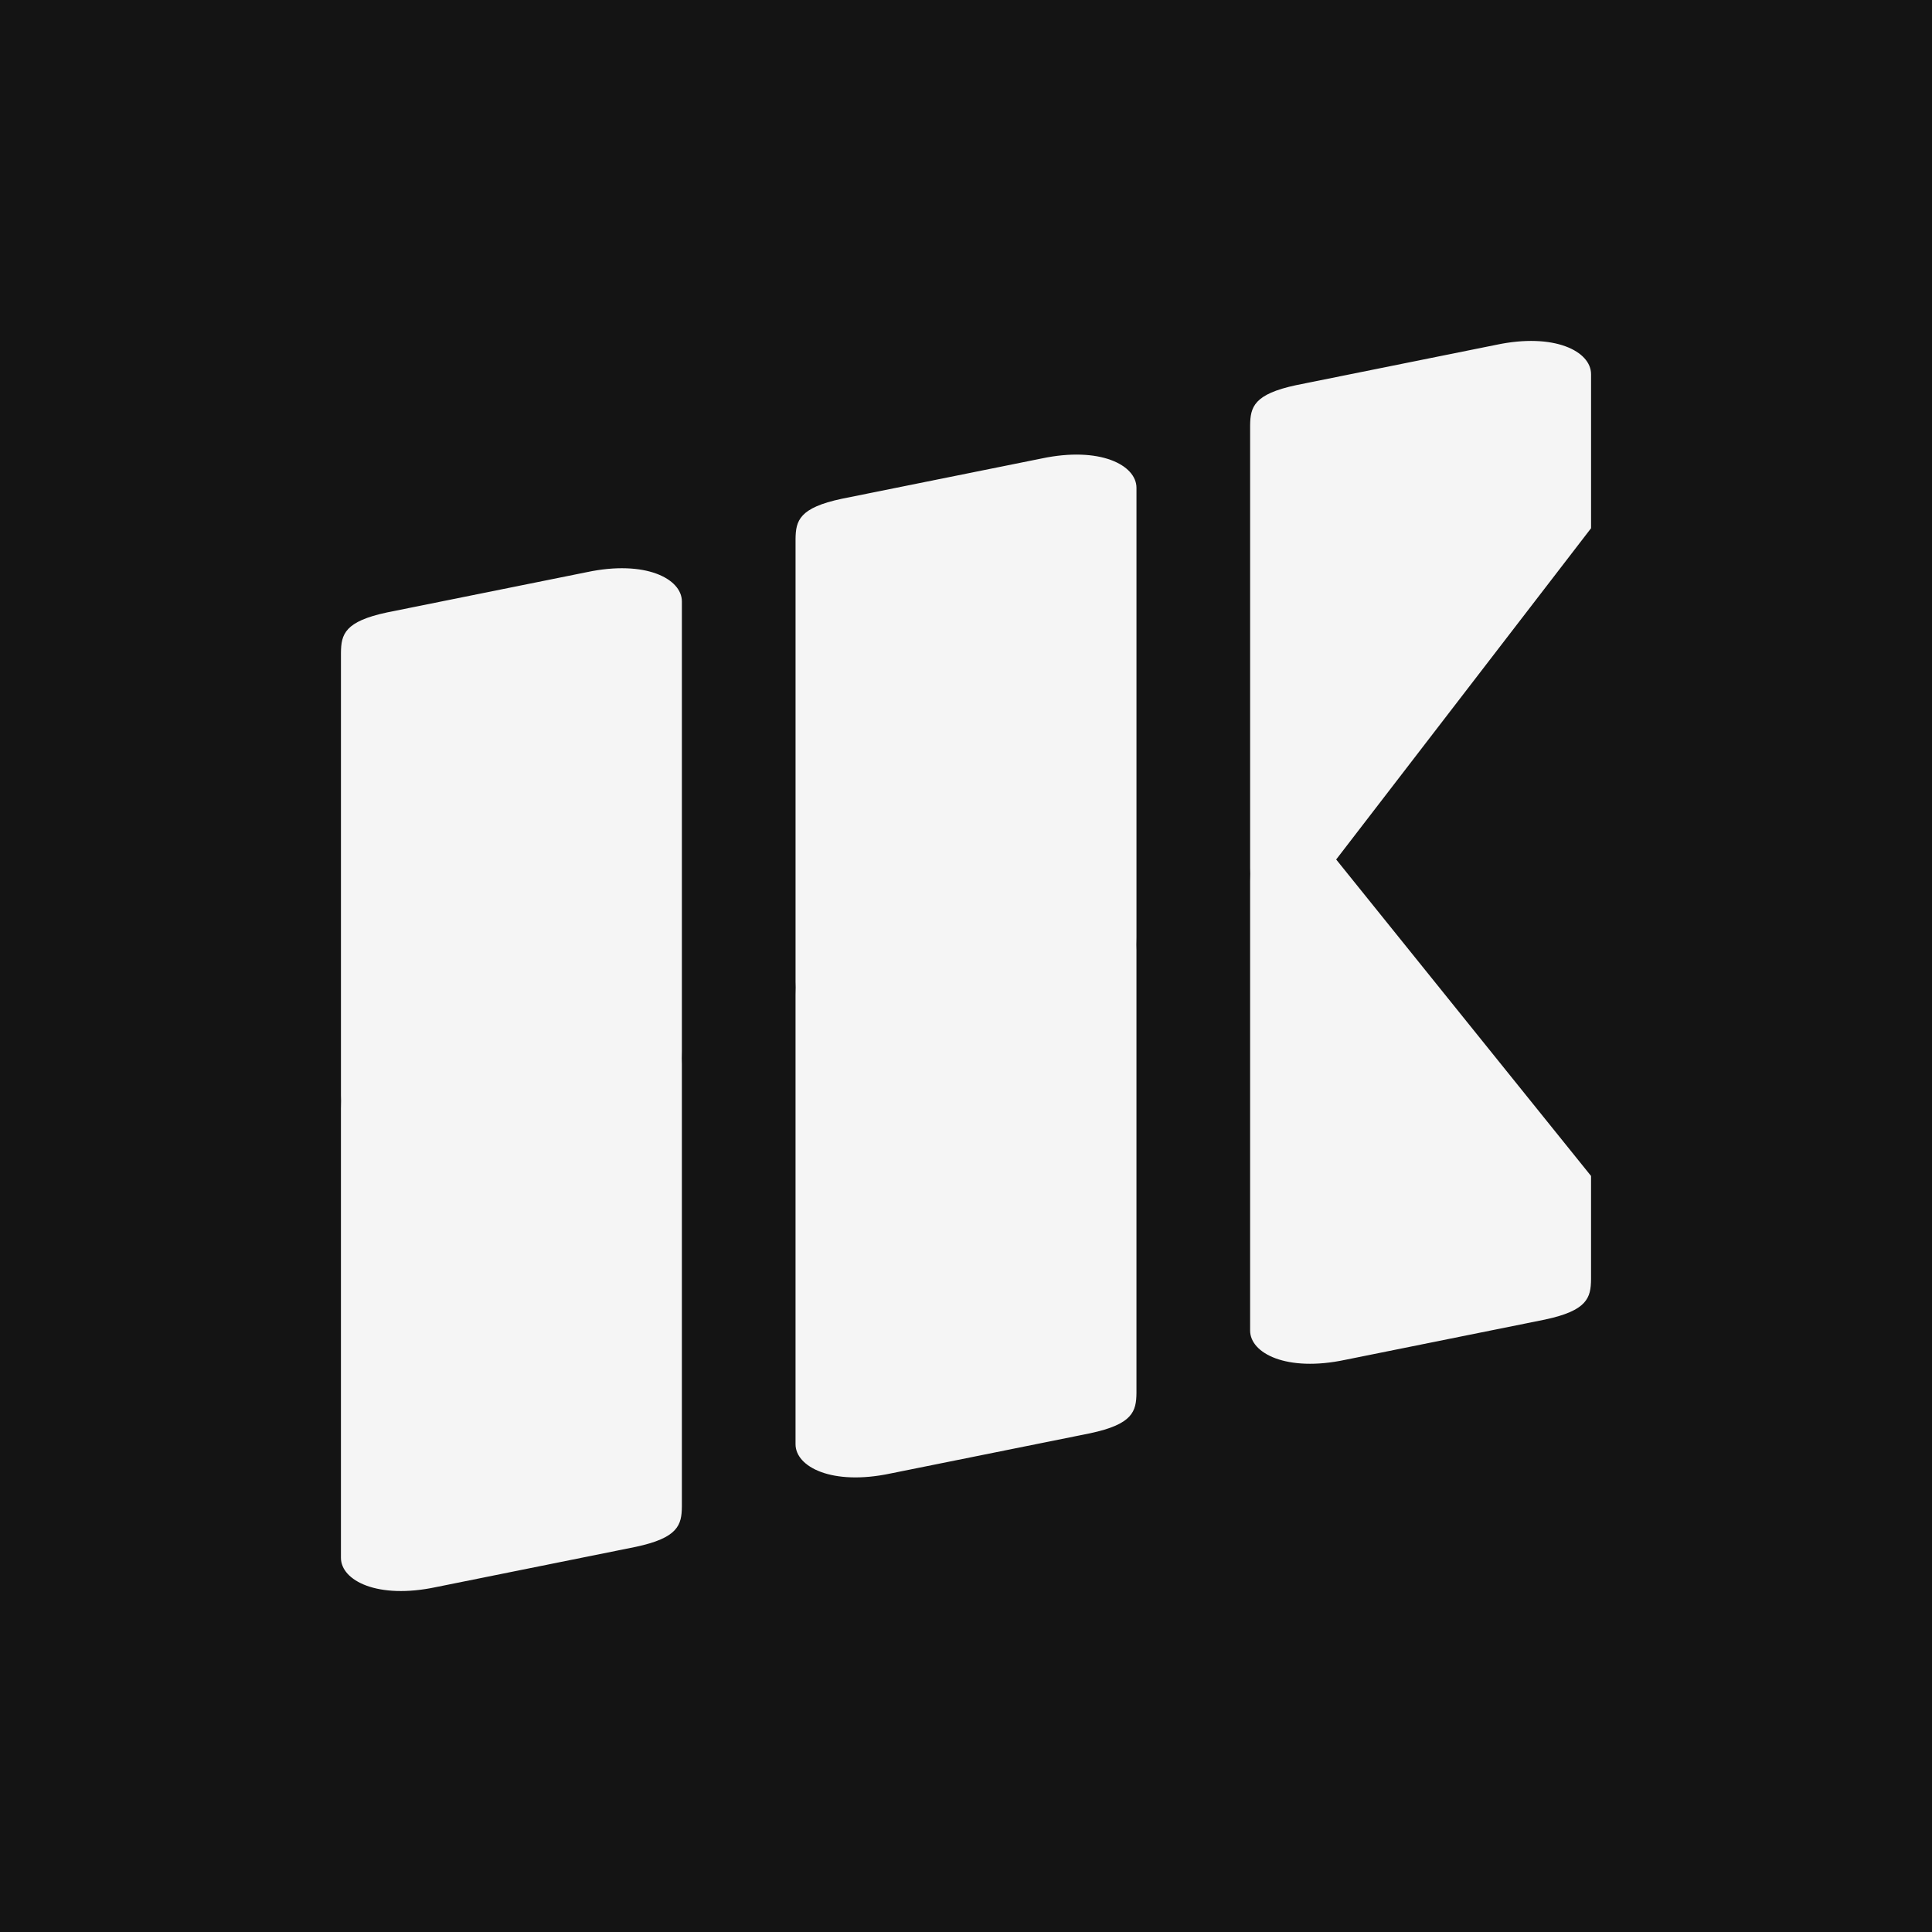
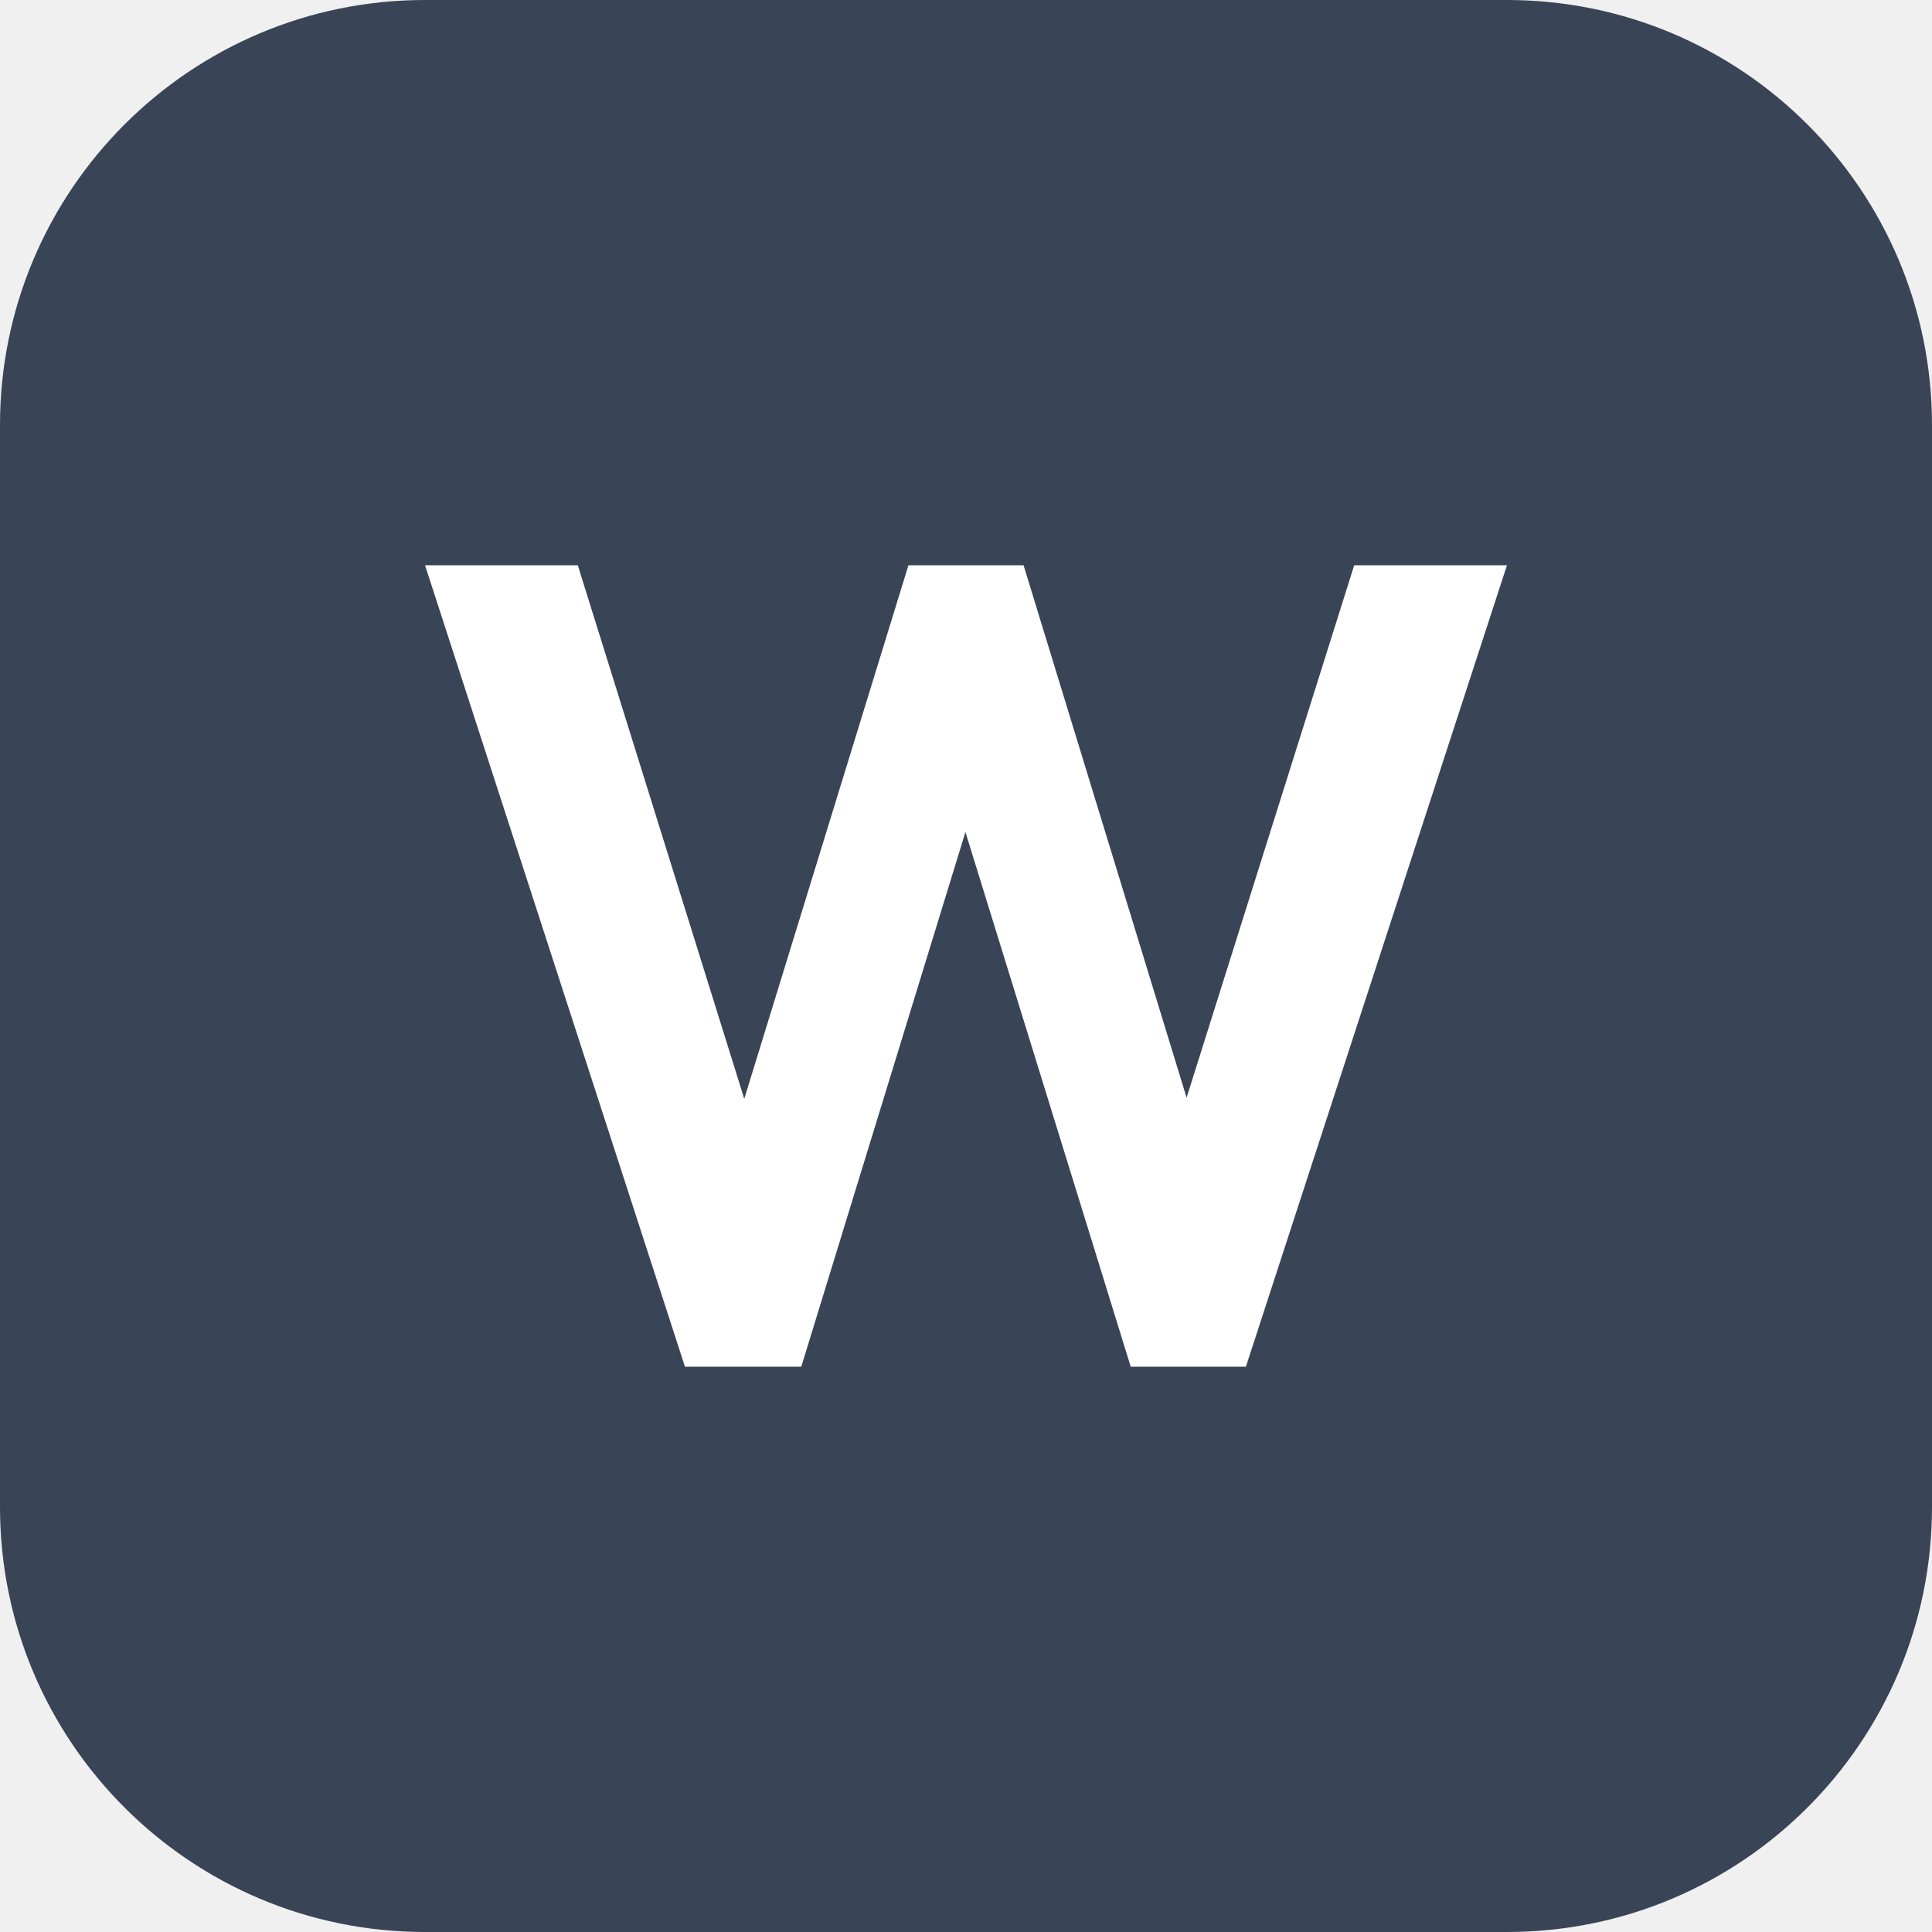
- <svg xmlns="http://www.w3.org/2000/svg" width="136" height="136" viewBox="0 0 136 136" fill="none">
-   <g clip-path="url(#clip0_137_2)">
-     <rect width="136" height="136" fill="#141414" />
-     <path fill-rule="evenodd" clip-rule="evenodd" d="M62.685 103.724C58.572 104.595 56 103.265 56 101.66L56 70.026C56 69.861 56.003 69.686 56.009 69.507C56.004 69.385 56.001 69.249 56.001 69.098L56.001 37.944C56.015 36.652 56.259 35.745 59.259 35.109L73.314 32.276C77.428 31.405 80 32.736 80 34.341L80 65.975C80 66.141 79.998 66.316 79.992 66.495C79.997 66.617 79.999 66.753 79.999 66.903L79.999 98.057C79.985 99.348 79.741 100.256 76.741 100.892L62.685 103.724Z" fill="#F5F5F5" />
-     <path fill-rule="evenodd" clip-rule="evenodd" d="M30.686 111.723C26.572 112.594 24 111.264 24 109.659L24 78.024C24 77.859 24.003 77.685 24.009 77.506C24.004 77.384 24.001 77.248 24.001 77.097L24.001 45.943C24.015 44.651 24.259 43.744 27.259 43.108L41.315 40.275C45.428 39.404 48 40.736 48 42.34L48 73.974C48 74.14 47.998 74.315 47.992 74.494C47.997 74.616 47.999 74.752 47.999 74.902L47.999 106.056C47.985 107.347 47.741 108.255 44.741 108.891L30.686 111.723Z" fill="#F5F5F5" />
-     <path fill-rule="evenodd" clip-rule="evenodd" d="M105.314 24.275C109.428 23.404 112 24.735 112 26.34V37.184L94.058 60.502L111.999 82.78V90.058C111.985 91.349 111.741 92.257 108.741 92.892L94.686 95.725C90.572 96.596 88 95.265 88 93.661V62.025C88 61.86 88.003 61.686 88.009 61.507C88.004 61.385 88.001 61.249 88.001 61.098V29.943C88.015 28.652 88.259 27.744 91.259 27.108L105.314 24.275Z" fill="#F5F5F5" />
-   </g>
-   <defs>
-     <clipPath id="clip0_137_2">
-       <rect width="136" height="136" fill="white" />
-     </clipPath>
-   </defs>
+ <svg xmlns="http://www.w3.org/2000/svg" viewBox="0 0 128 128" width="128" height="128" role="img" aria-label="Organyz Work">
+   <rect width="128" height="128" rx="28.16" fill="#394457" />
+   <path fill="#FFFFFF" d="M45.381 90.55 28.16 37.45H38.281L49.309 72.799L60.186 37.45H67.814L78.615 72.724L89.719 37.45H99.84L82.543 90.55H74.914L63.962 55.125L53.086 90.55Z" />
</svg>
